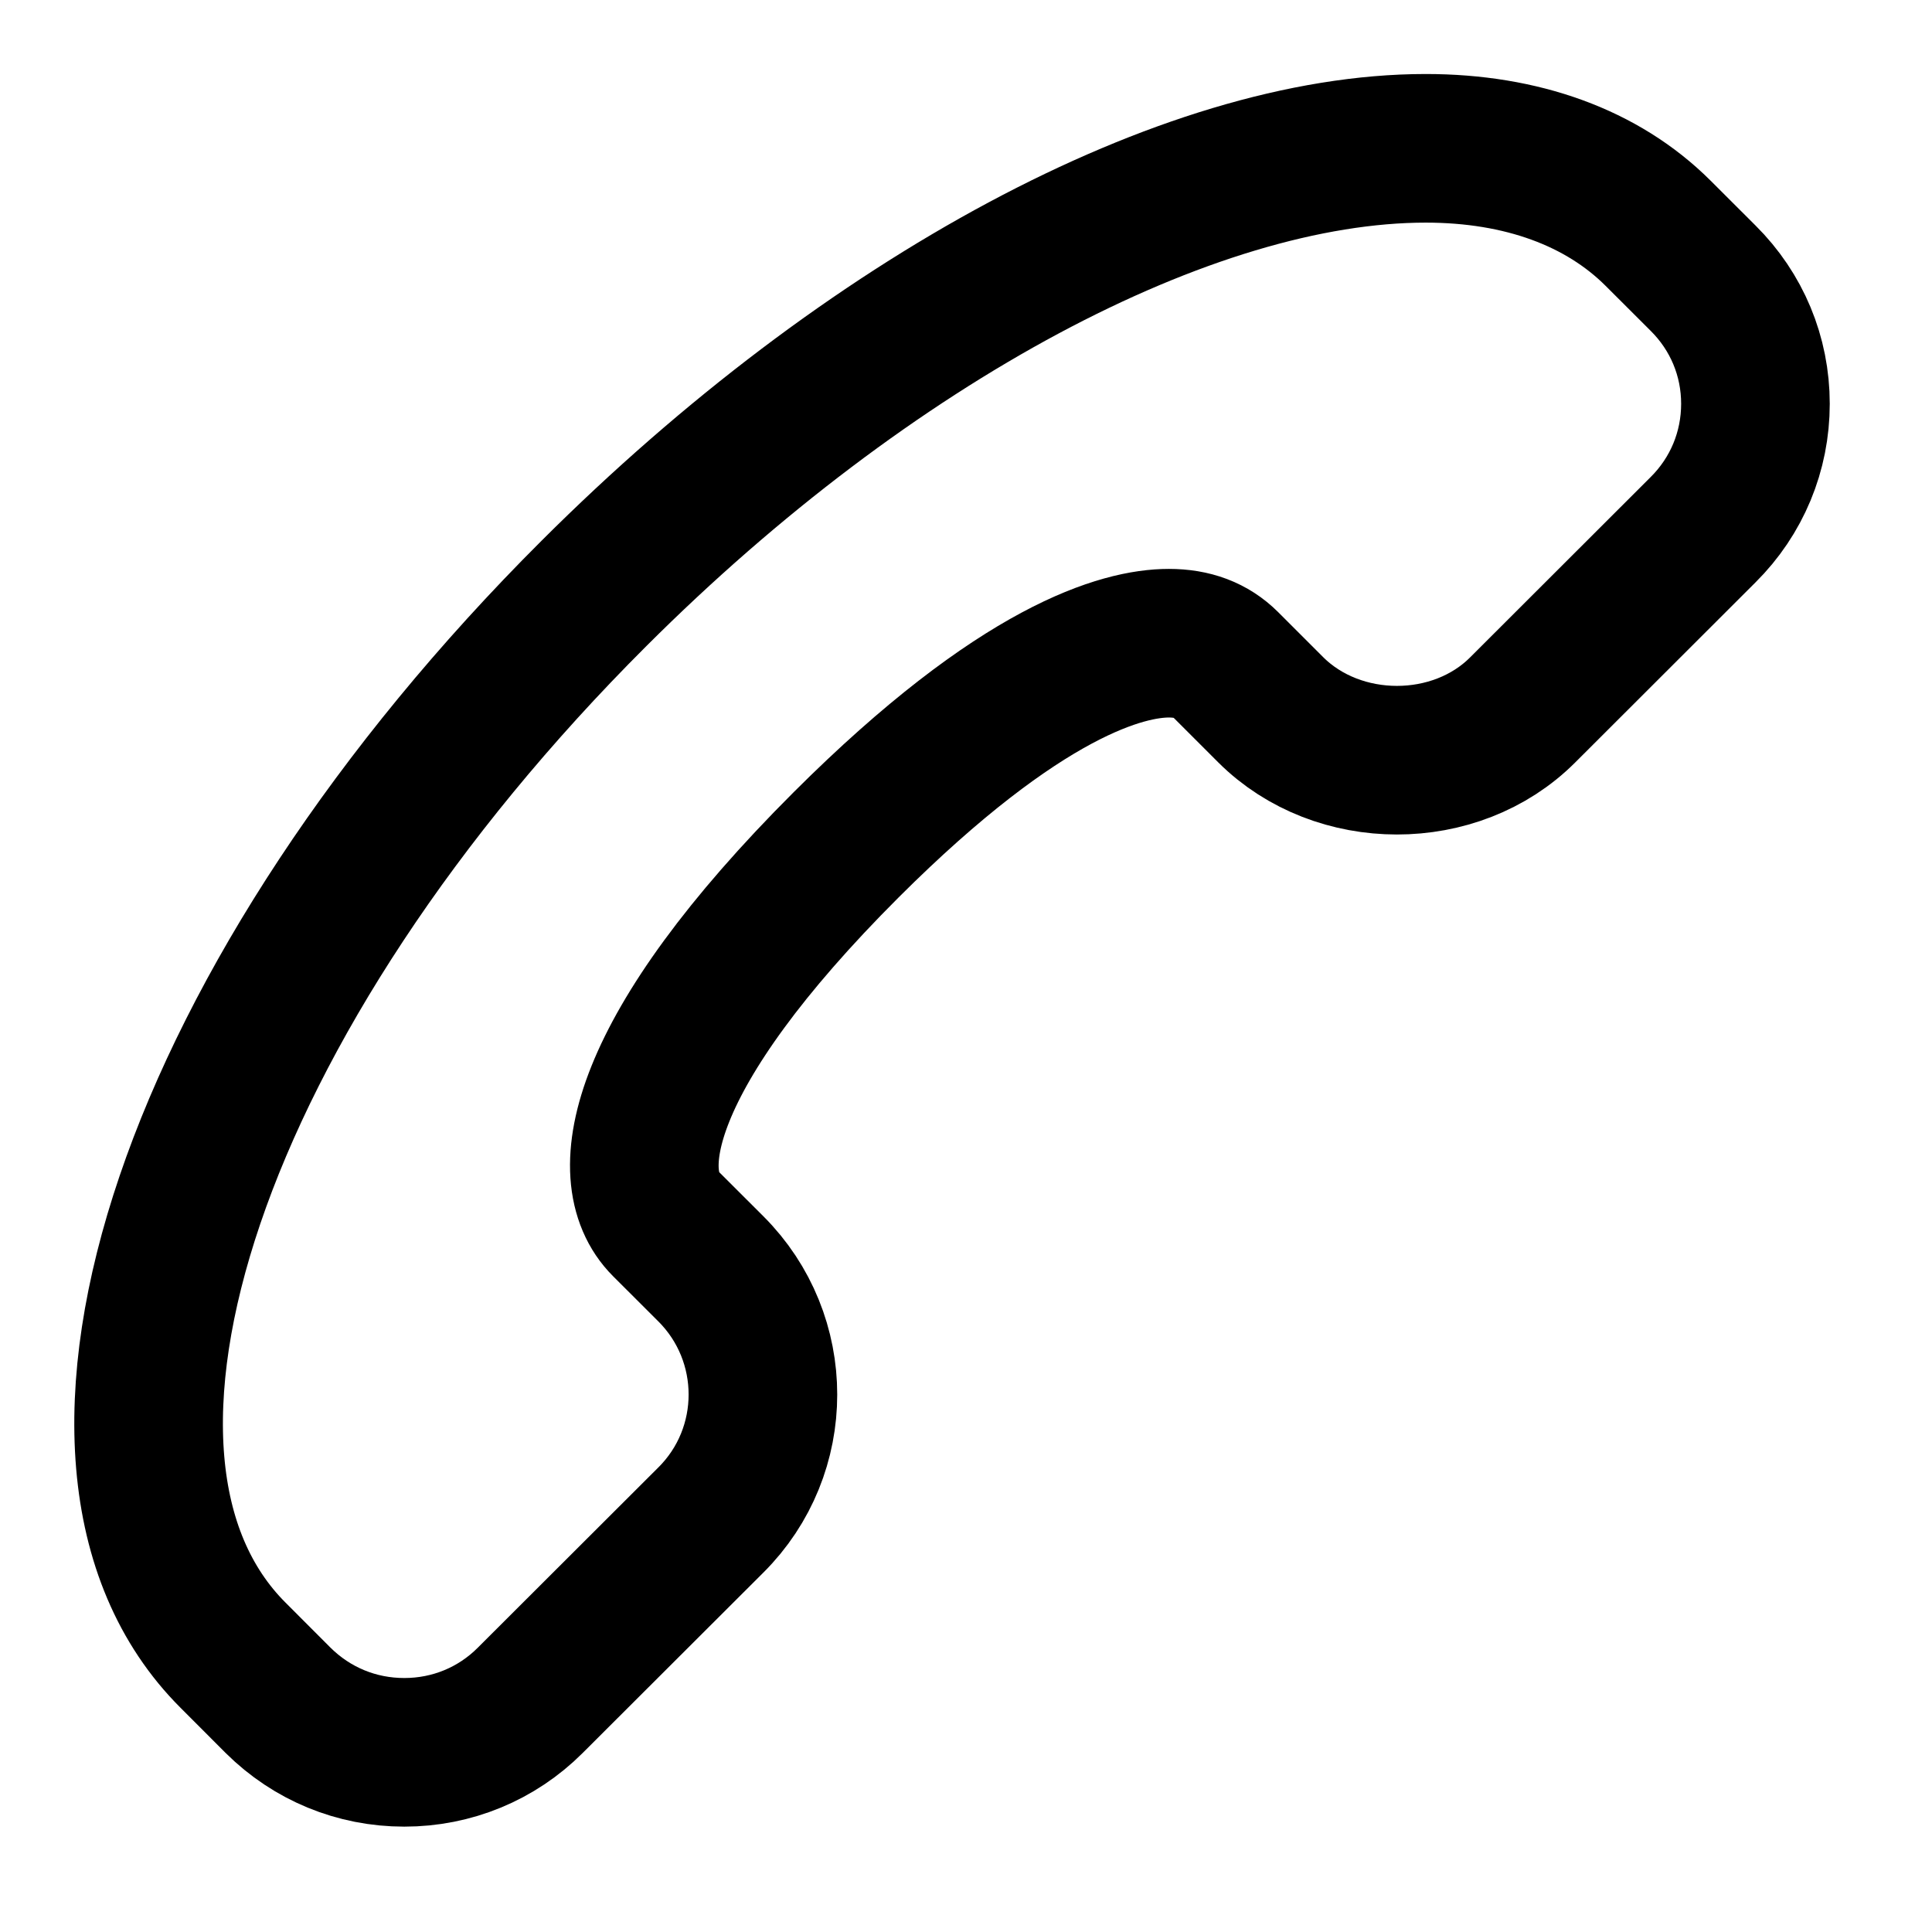
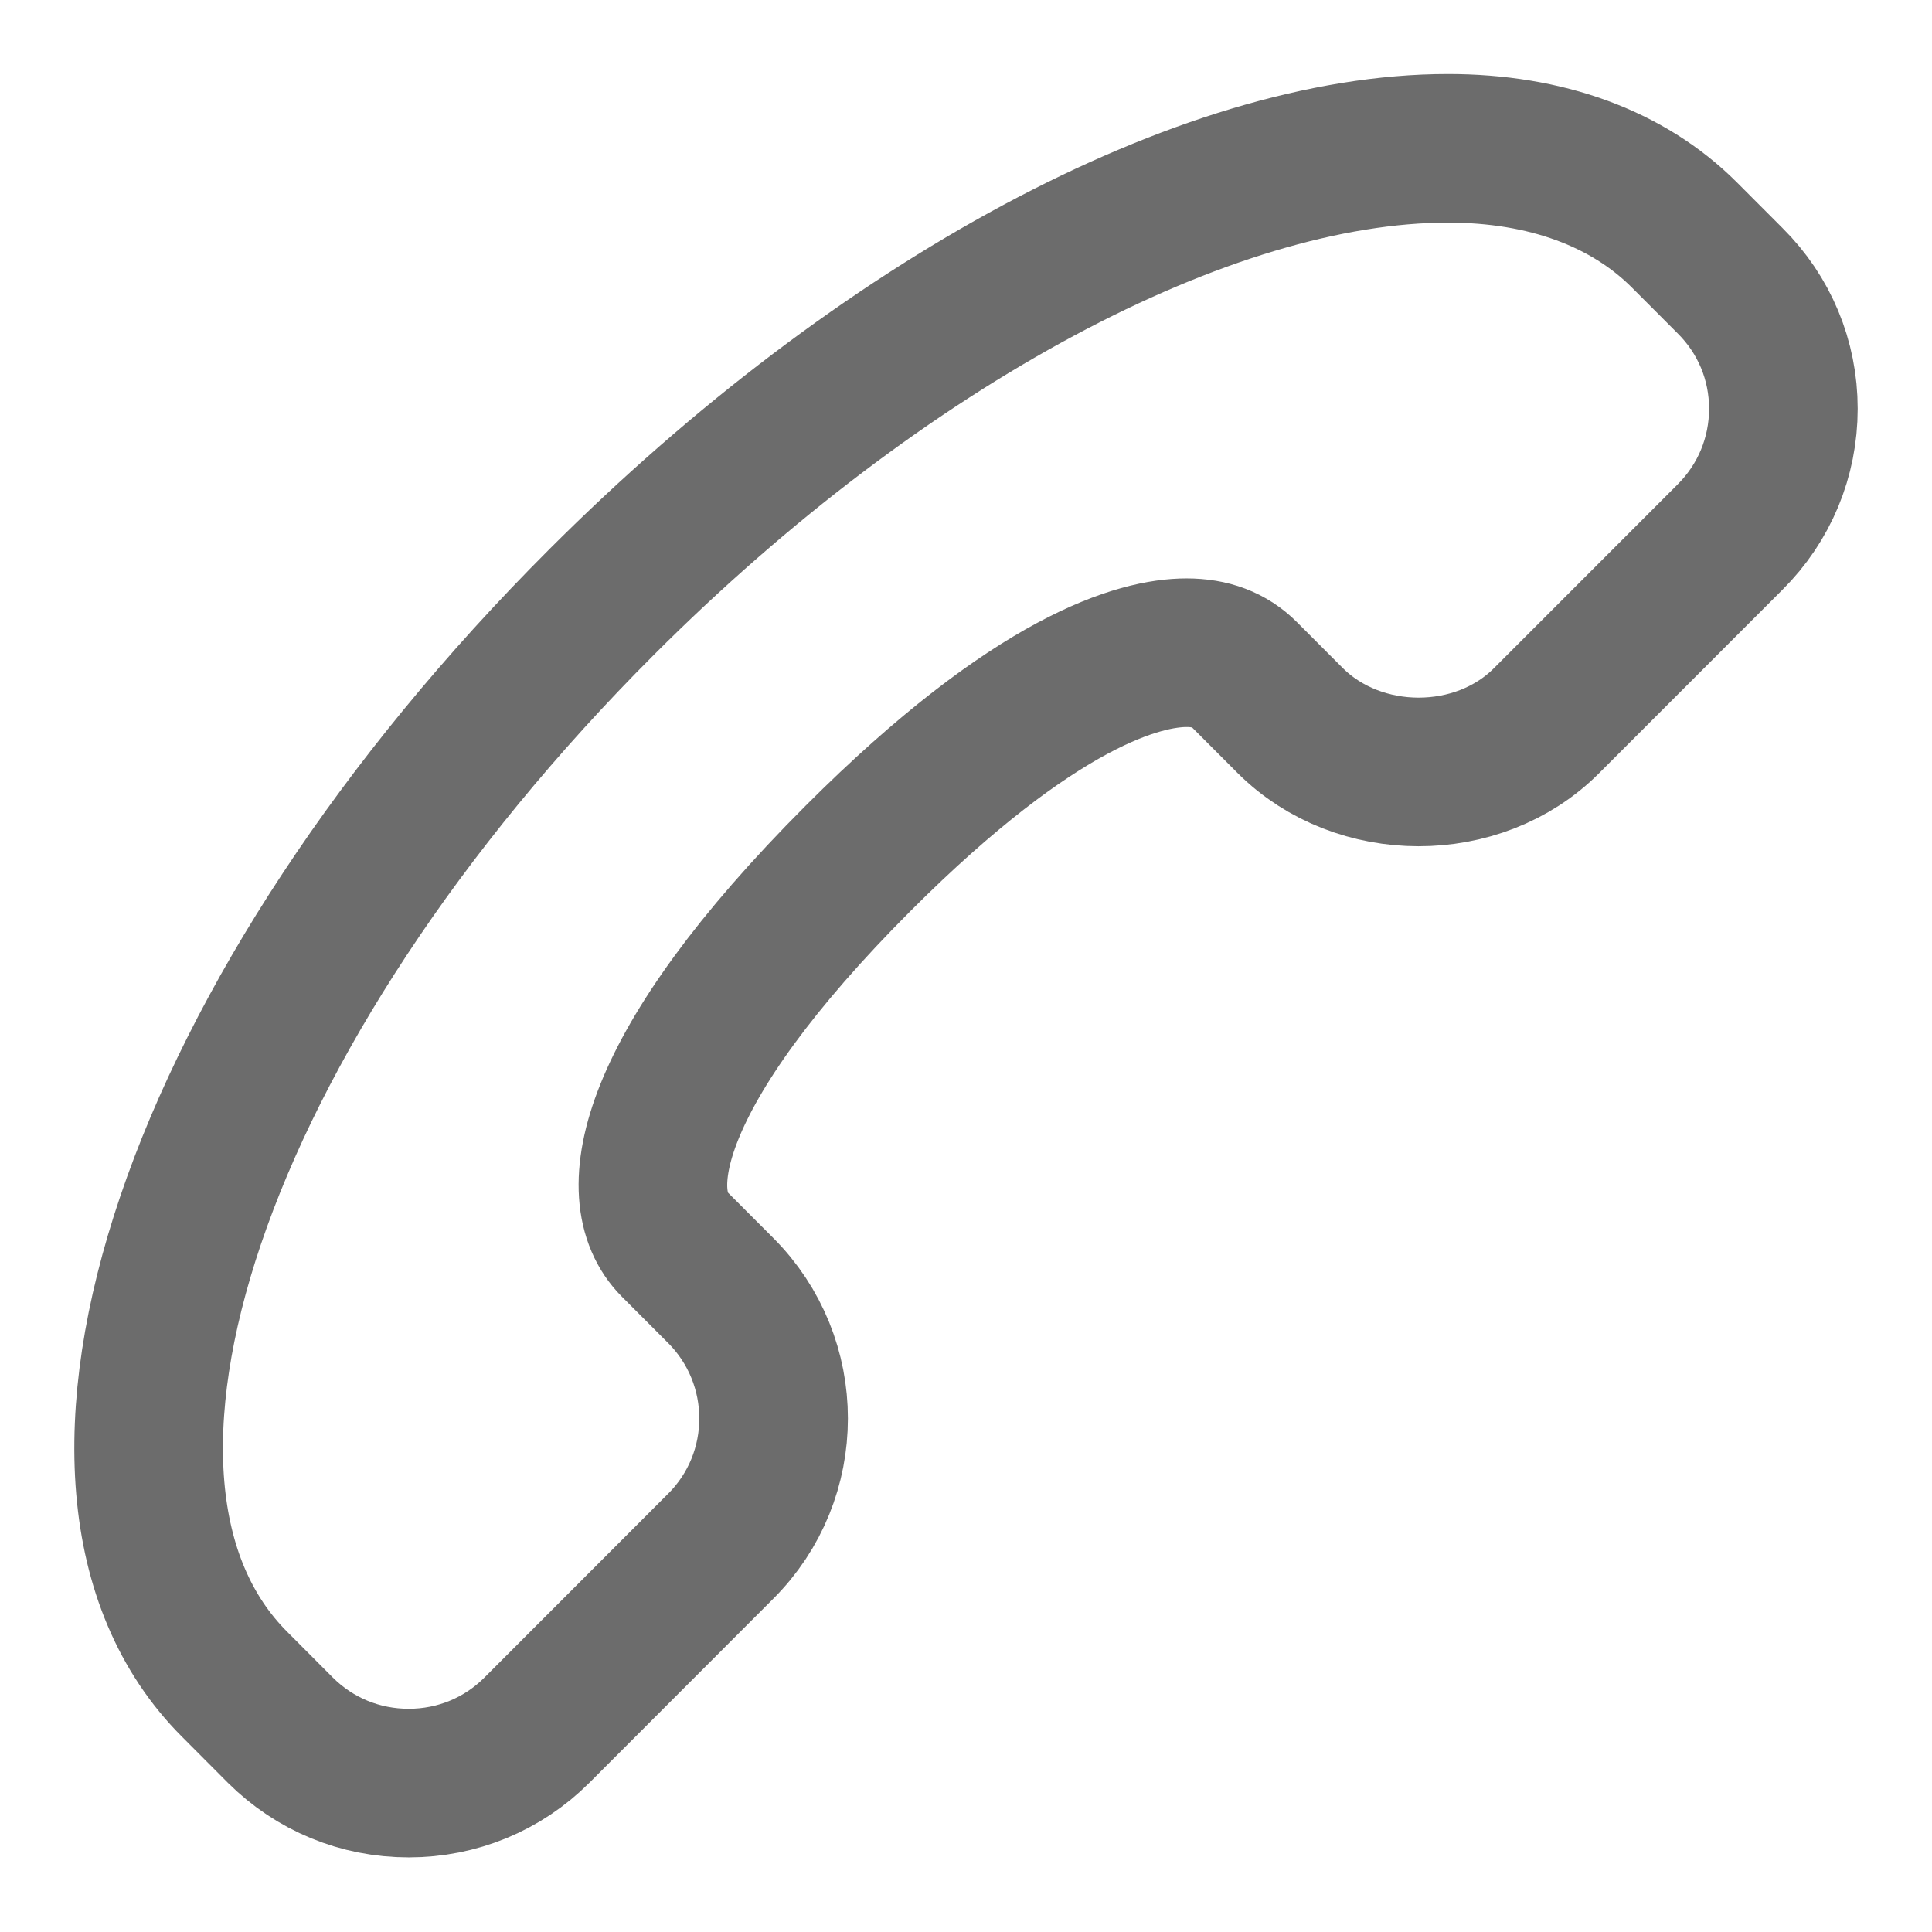
<svg xmlns="http://www.w3.org/2000/svg" width="100%" height="100%" viewBox="0 0 26 26" version="1.1" xml:space="preserve" style="fill-rule:evenodd;clip-rule:evenodd;stroke-linejoin:round;stroke-miterlimit:1.414;">
-   <path d="M22.919,3.743l-0.607,-0.606c-0.748,-0.745 -1.829,-1.141 -3.125,-1.141c-3.204,0 -7.493,2.295 -11.194,5.99c-5.375,5.363 -7.507,11.644 -4.856,14.29l0.606,0.607c0.455,0.451 1.055,0.699 1.698,0.699c0.64,0 1.243,-0.248 1.694,-0.699l2.43,-2.426c0.936,-0.93 0.936,-2.449 0,-3.383l-0.607,-0.606c-0.646,-0.646 -0.349,-2.324 2.43,-5.1c2.364,-2.36 3.735,-2.712 4.342,-2.712c0.319,0 0.569,0.095 0.764,0.289l0.607,0.607c0.906,0.903 2.489,0.906 3.392,0l2.426,-2.423c0.455,-0.452 0.705,-1.055 0.705,-1.695c0,-0.639 -0.25,-1.239 -0.705,-1.691Z" style="fill:none;stroke-width:2px;stroke:#000;" />
+   <path d="M23.282,3.777l-0.617,-0.618c-0.761,-0.759 -1.861,-1.163 -3.179,-1.163c-3.26,0 -7.623,2.339 -11.389,6.105c-5.468,5.466 -7.637,11.867 -4.94,14.565l0.616,0.618c0.463,0.46 1.073,0.712 1.728,0.712c0.65,0 1.264,-0.252 1.724,-0.712l2.471,-2.473c0.953,-0.947 0.953,-2.496 0,-3.447l-0.617,-0.618c-0.658,-0.658 -0.355,-2.368 2.472,-5.198c2.405,-2.405 3.8,-2.764 4.417,-2.764c0.325,0 0.58,0.097 0.778,0.295l0.617,0.618c0.922,0.92 2.532,0.924 3.451,0l2.468,-2.469c0.463,-0.461 0.718,-1.076 0.718,-1.728c0,-0.651 -0.255,-1.263 -0.718,-1.723Z" style="fill:none;stroke-width:2px;stroke:#6c6c6c;" />
</svg>
